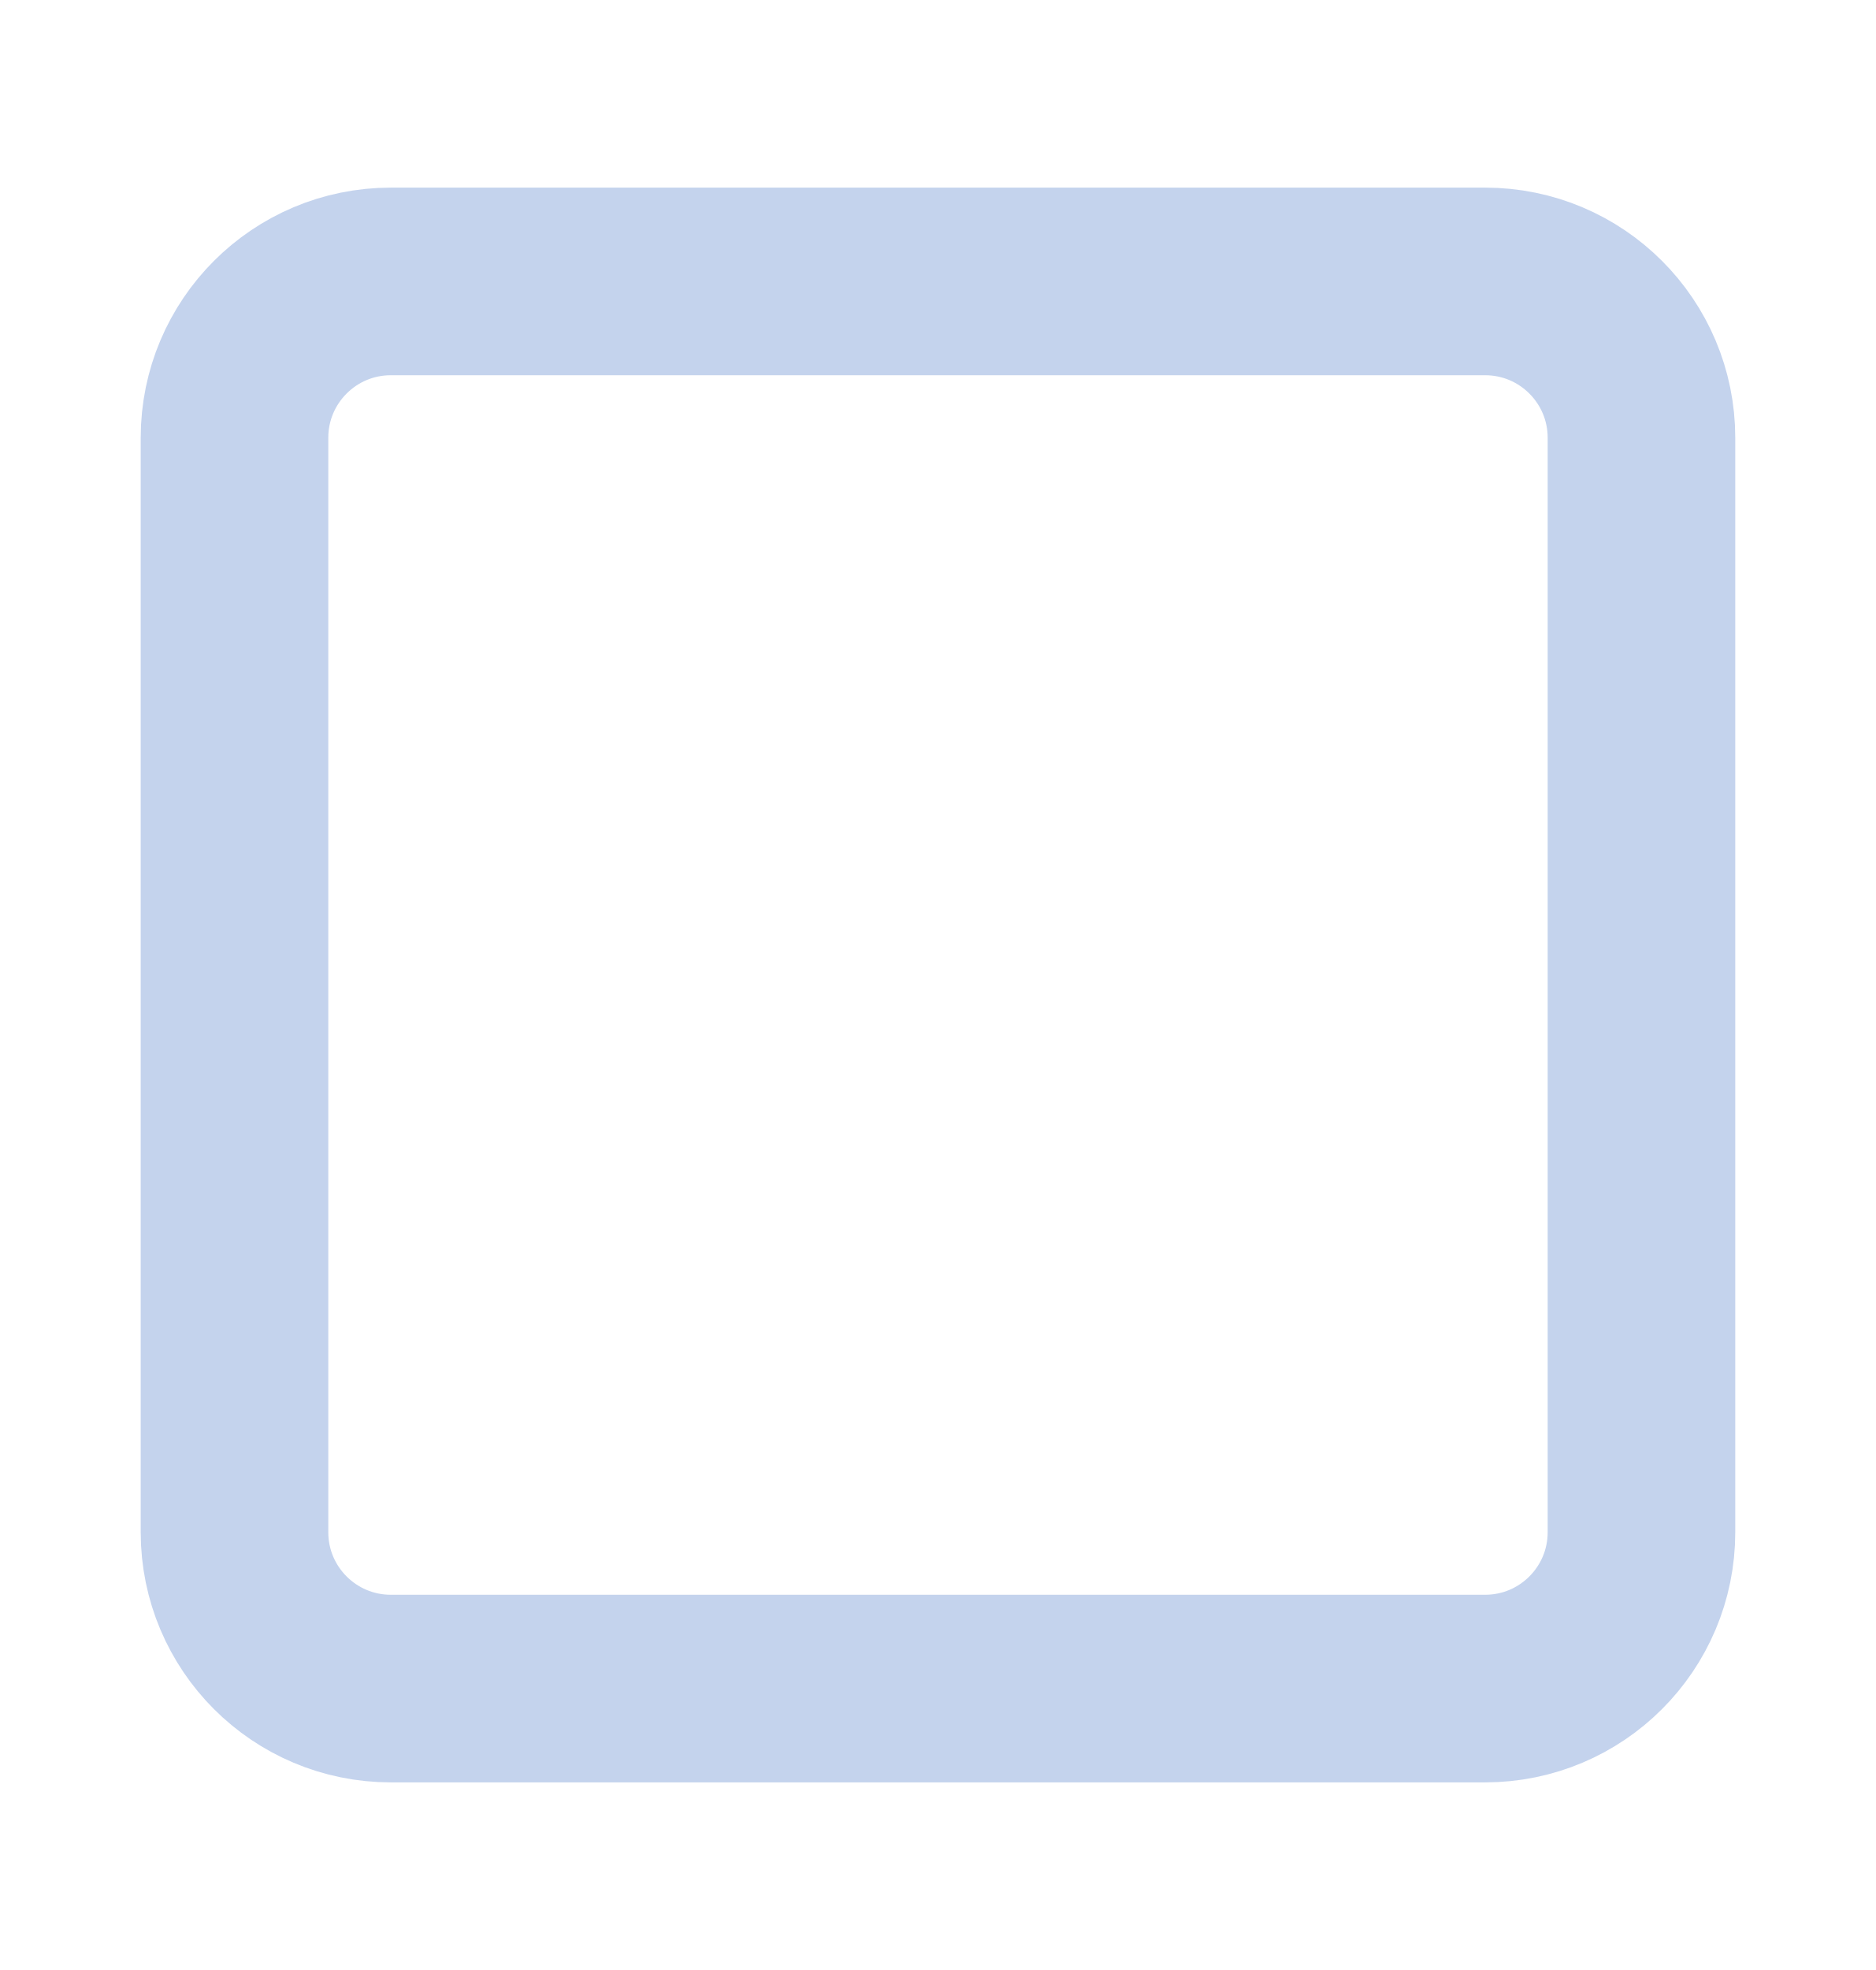
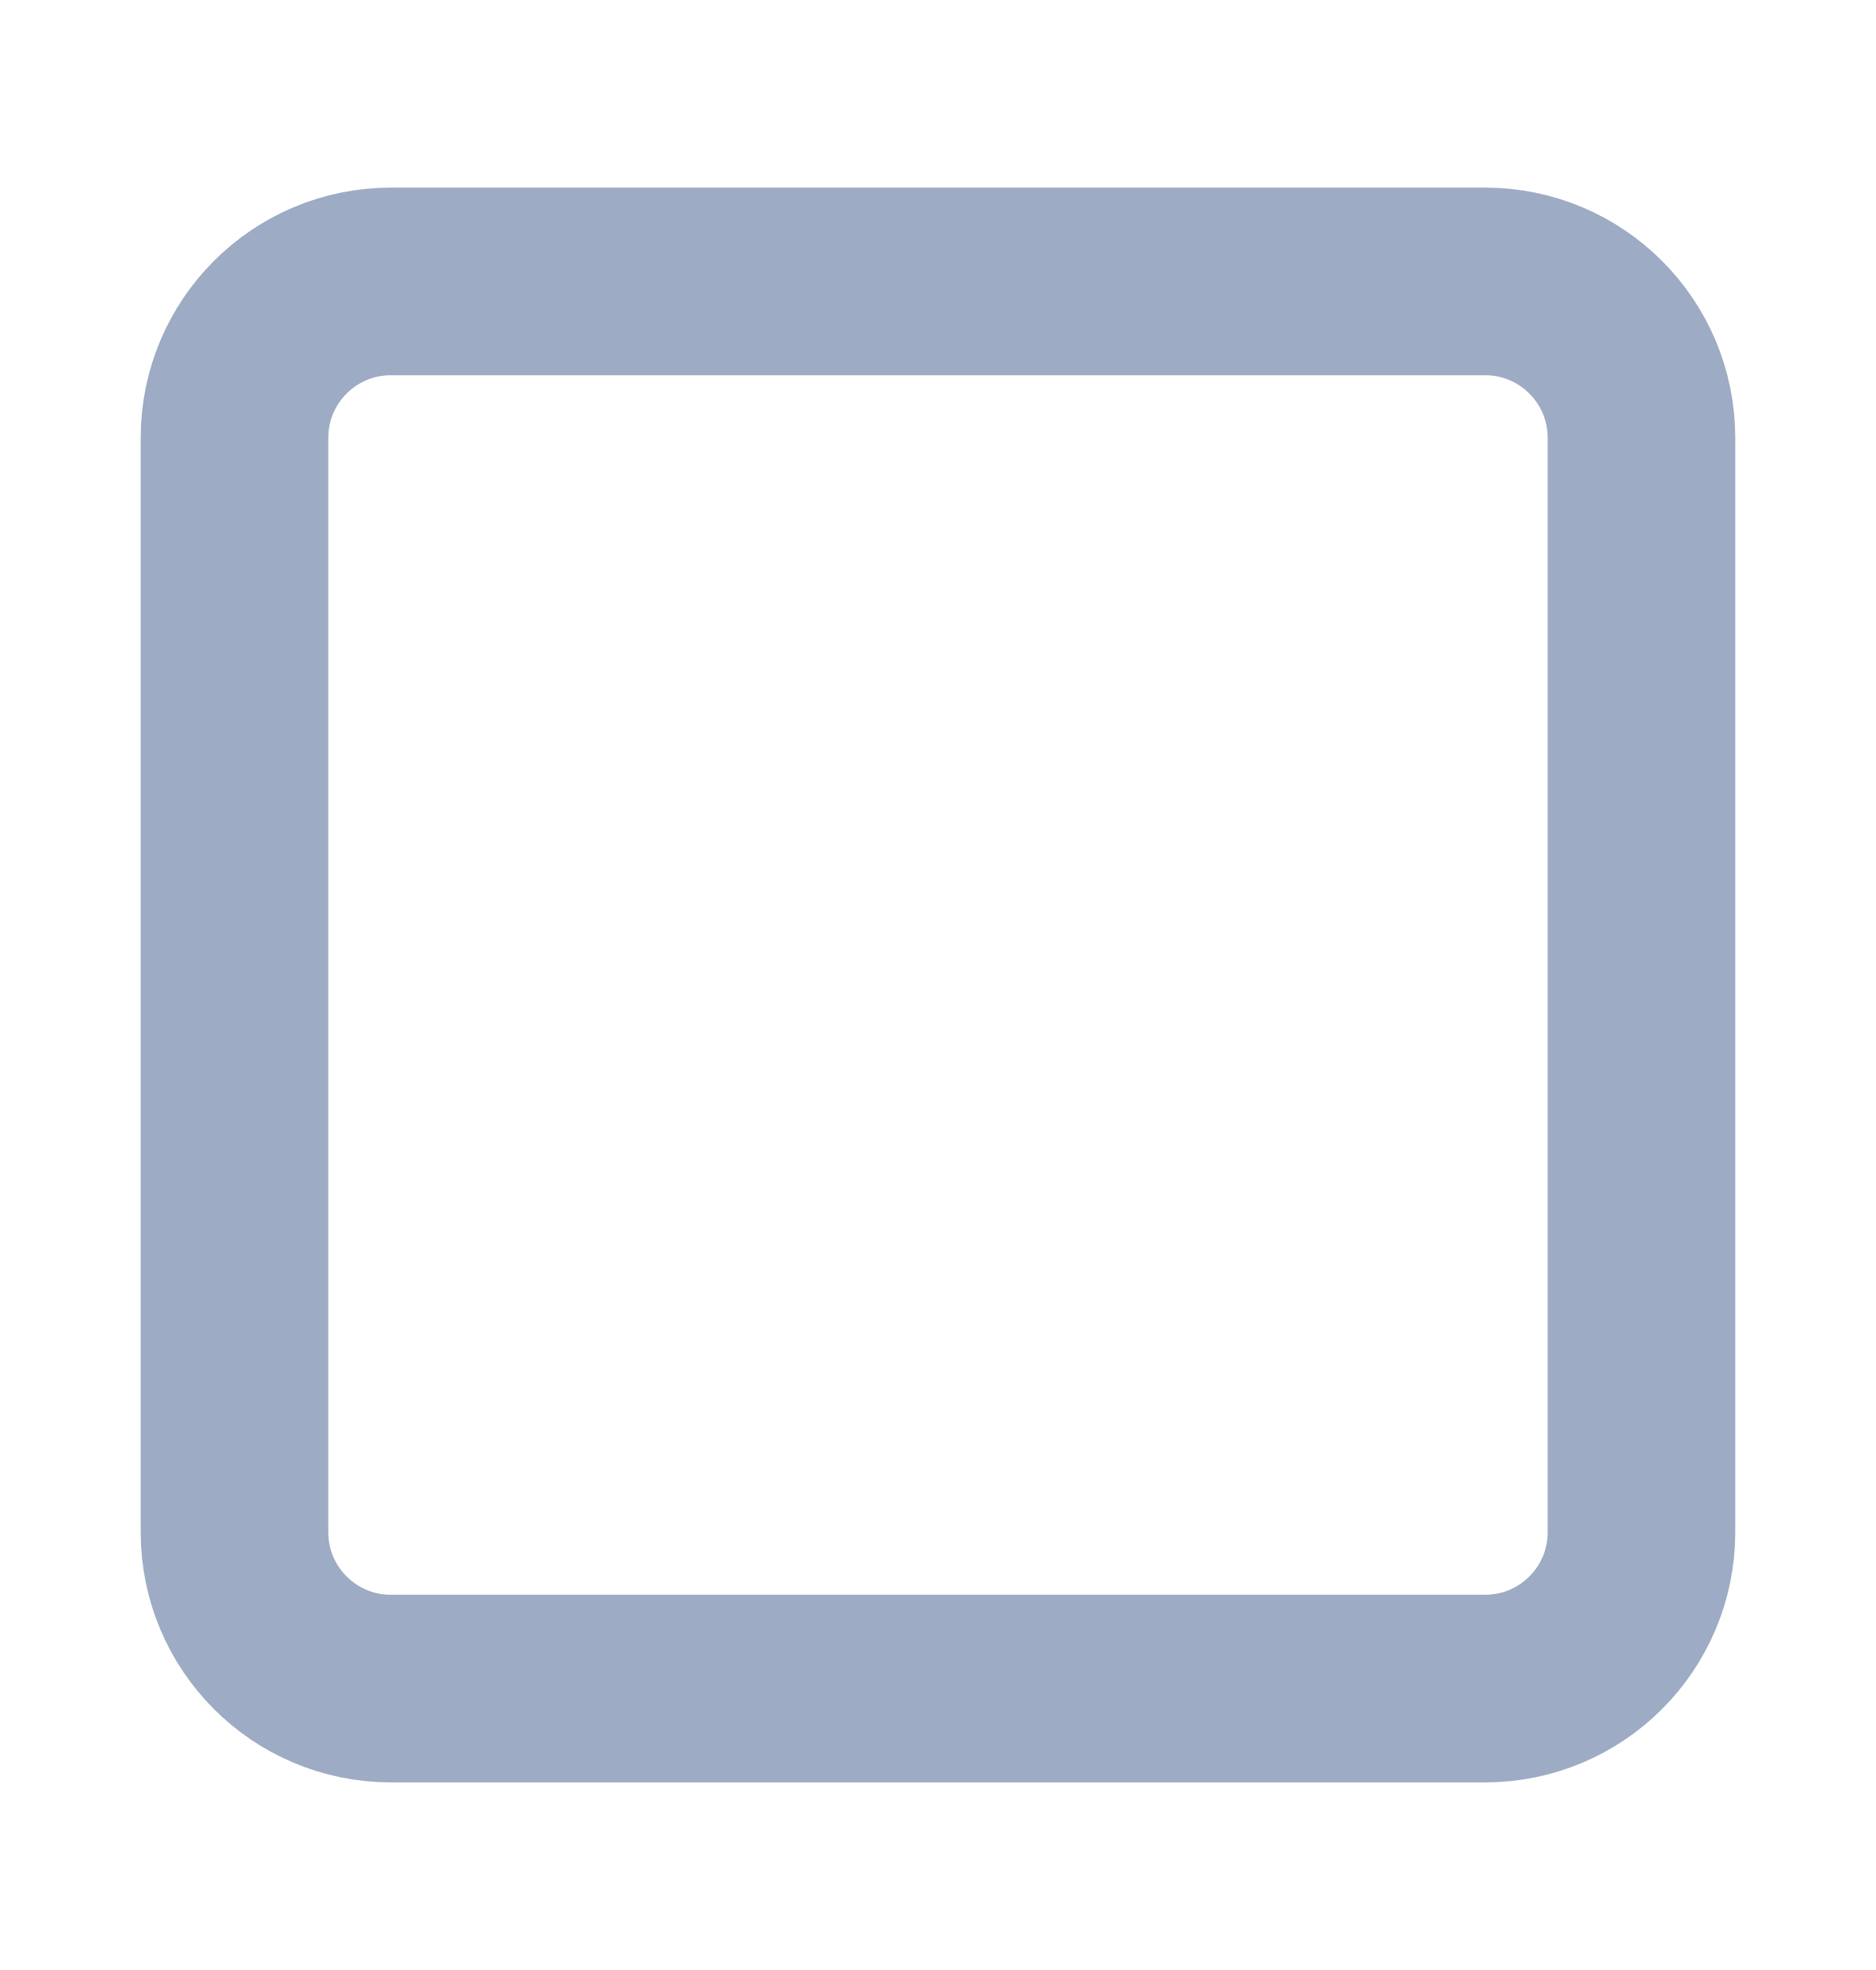
<svg xmlns="http://www.w3.org/2000/svg" width="20" height="21" viewBox="0 0 20 21" fill="none">
-   <path d="M15.833 3H4.167C3.246 3 2.5 3.746 2.5 4.667V16.333C2.5 17.254 3.246 18 4.167 18H15.833C16.754 18 17.5 17.254 17.5 16.333V4.667C17.5 3.746 16.754 3 15.833 3Z" stroke="#C4D3ED" stroke-width="2" stroke-linecap="round" stroke-linejoin="round" />
+   <path d="M15.833 3H4.167C3.246 3 2.5 3.746 2.5 4.667V16.333C2.5 17.254 3.246 18 4.167 18H15.833C16.754 18 17.5 17.254 17.5 16.333V4.667C17.5 3.746 16.754 3 15.833 3Z" stroke="#9dabc4" stroke-width="2" stroke-linecap="round" stroke-linejoin="round" />
</svg>
